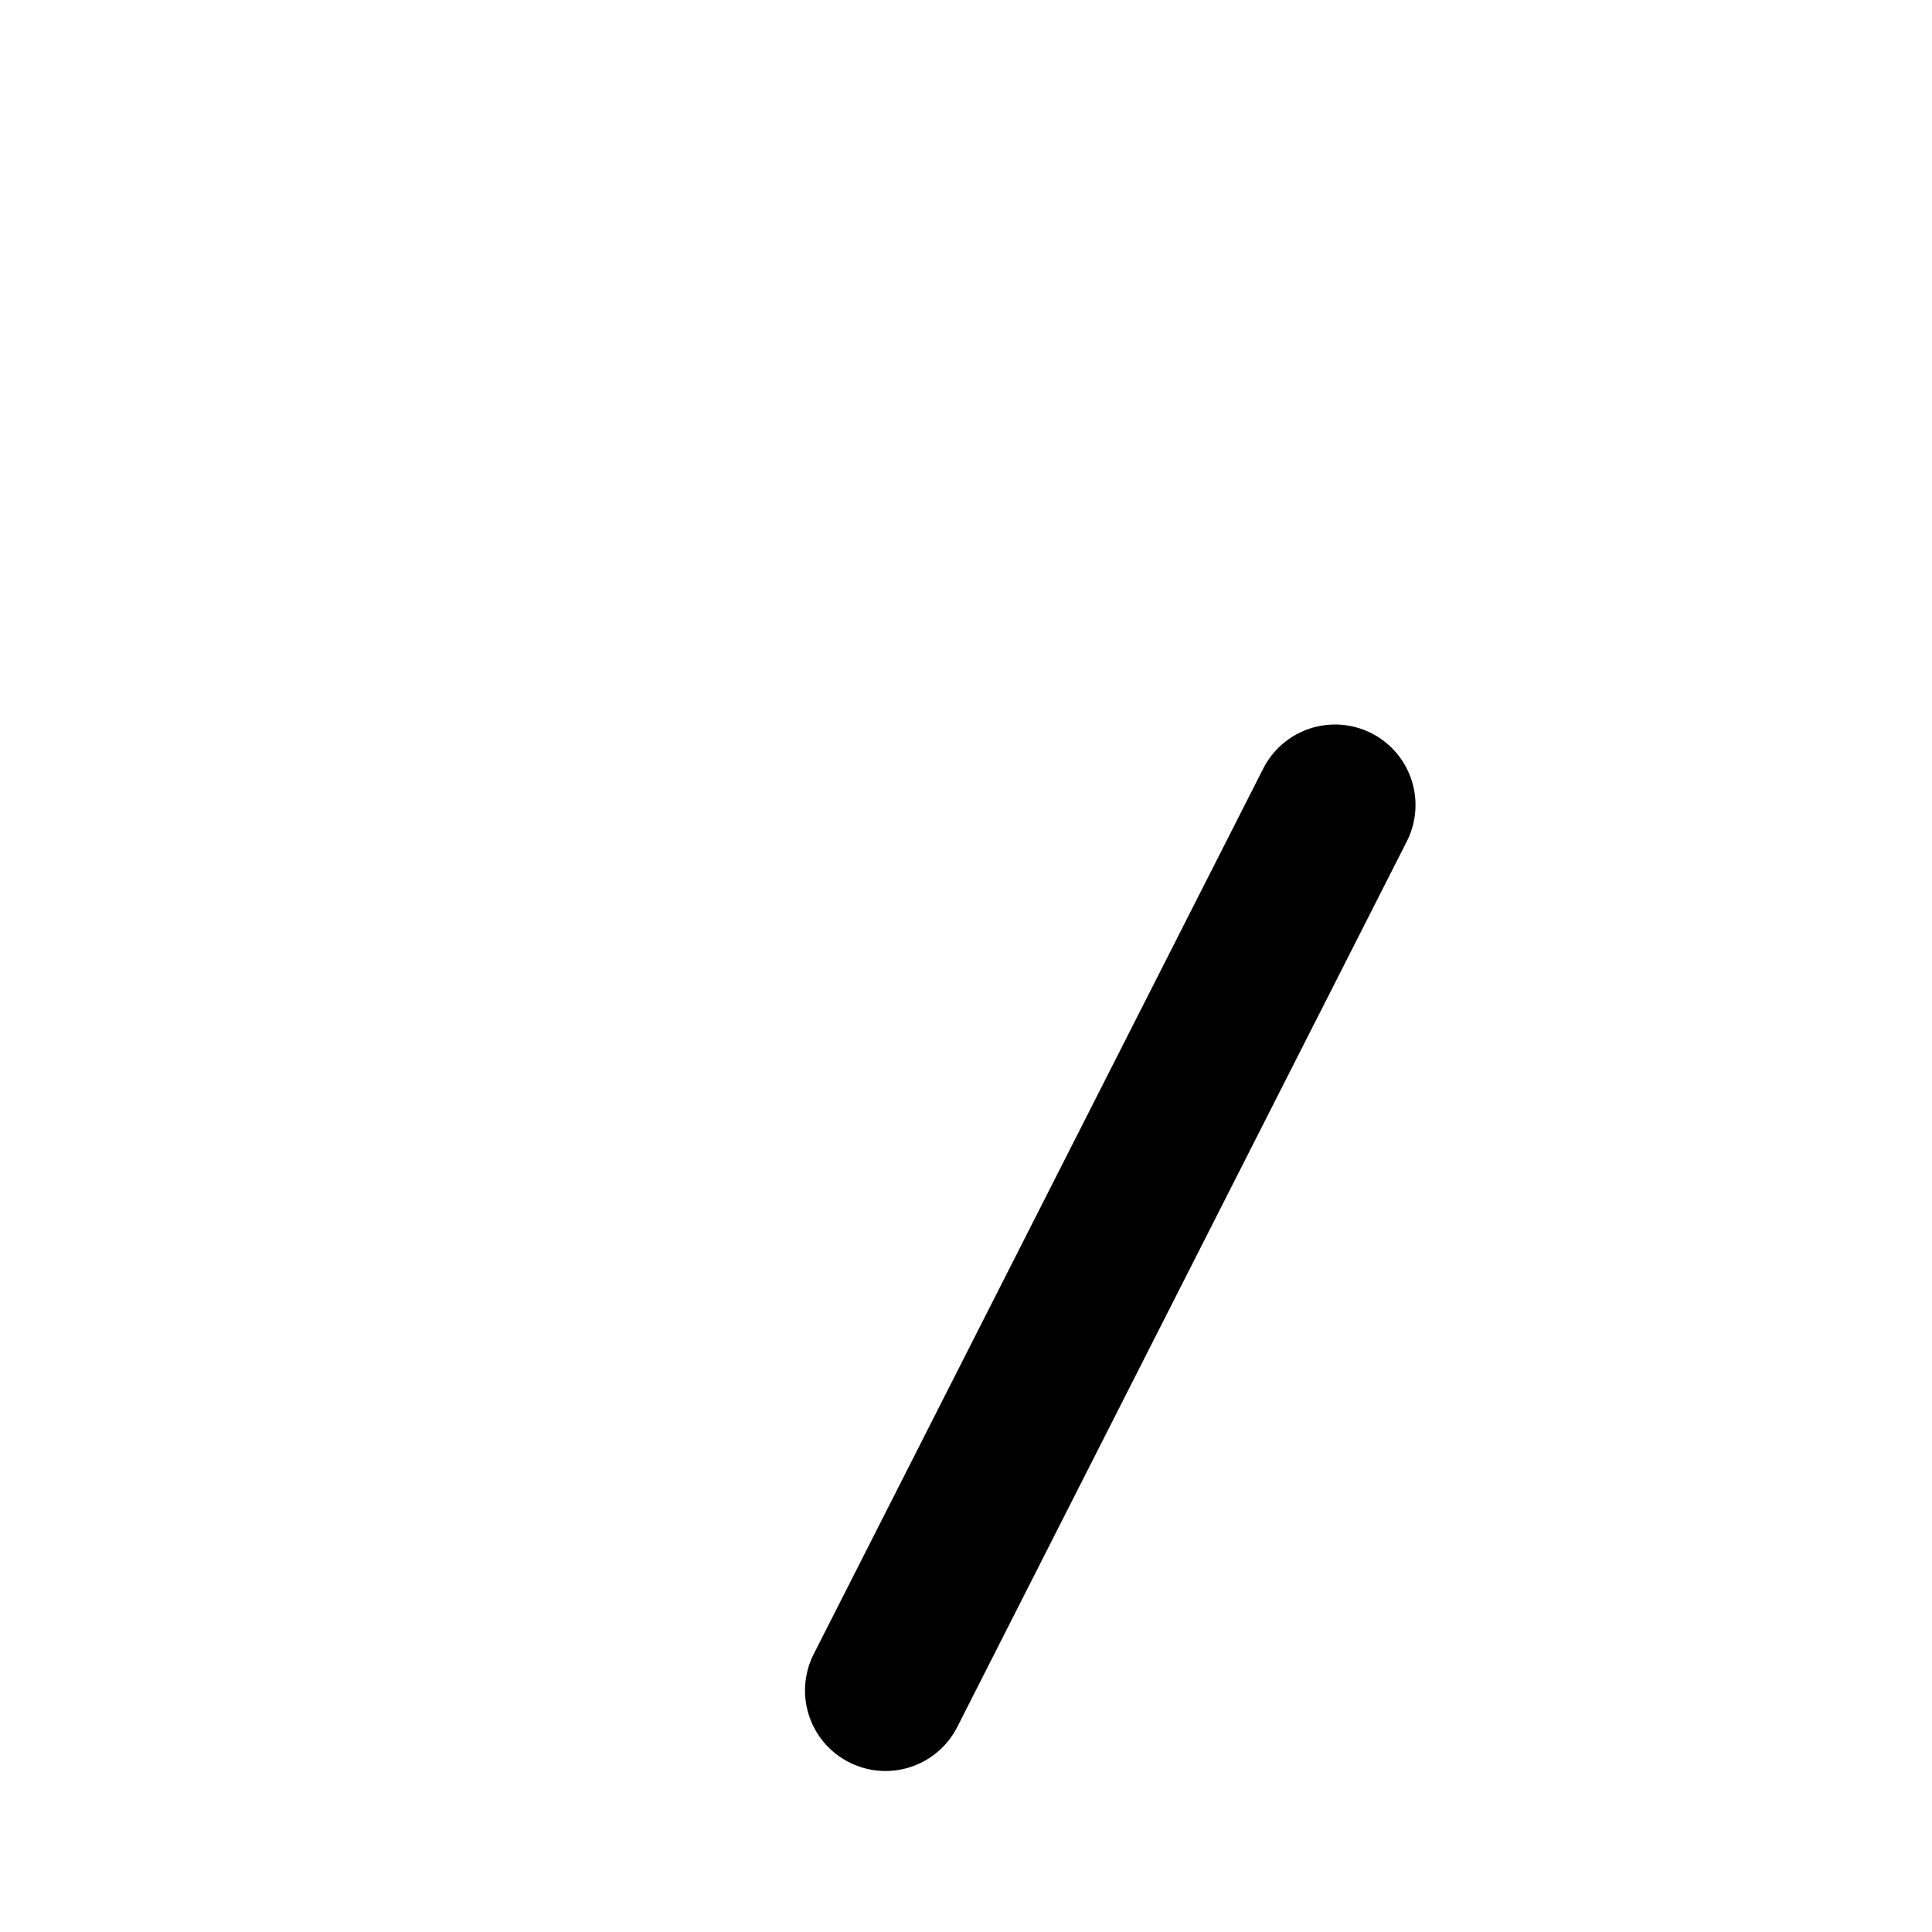
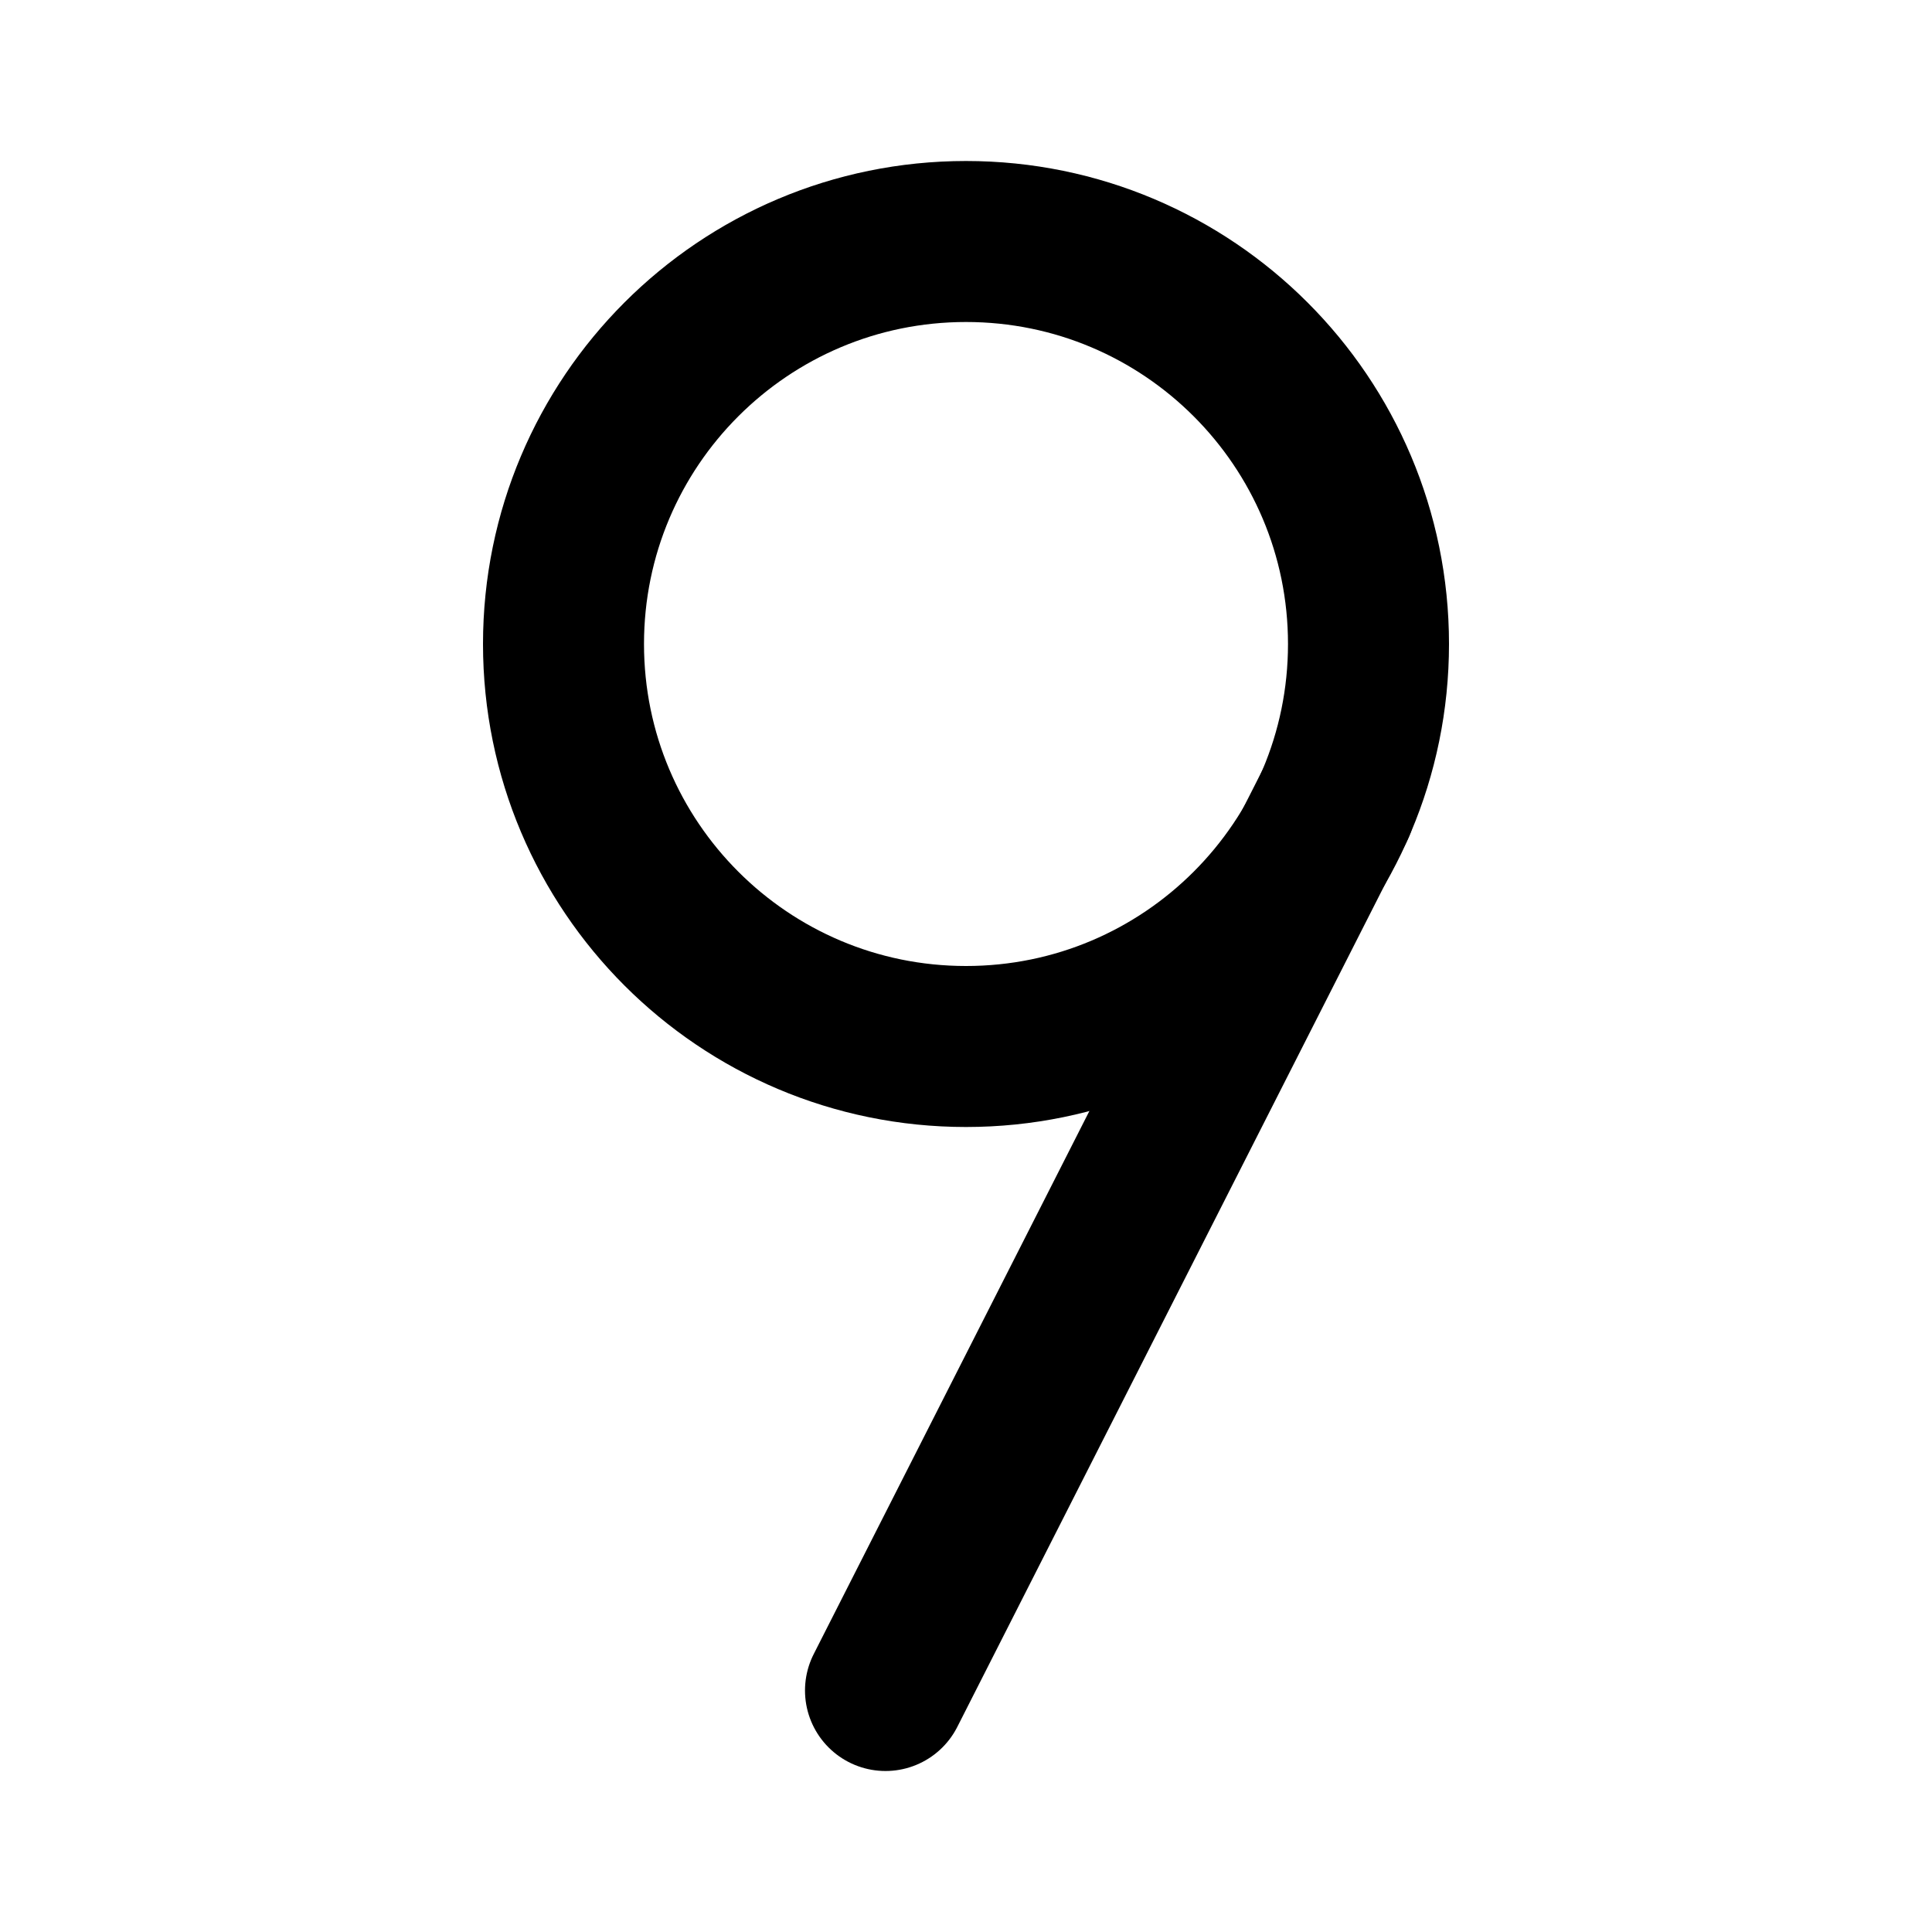
<svg xmlns="http://www.w3.org/2000/svg" width="24" height="24" viewBox="0 0 24 24" fill="none" stroke="currentColor" stroke-width="2" stroke-linecap="round" stroke-linejoin="round">
-   <path d="M16.584 10a5 5 0 1 0 0 0zm0 0L11 21" />
+   <path d="M7 8a5 5 0 1 1 10 0A5 5 0 0 1 7 8z" />
+   <path d="M16.584 10L11 21" />
</svg>
